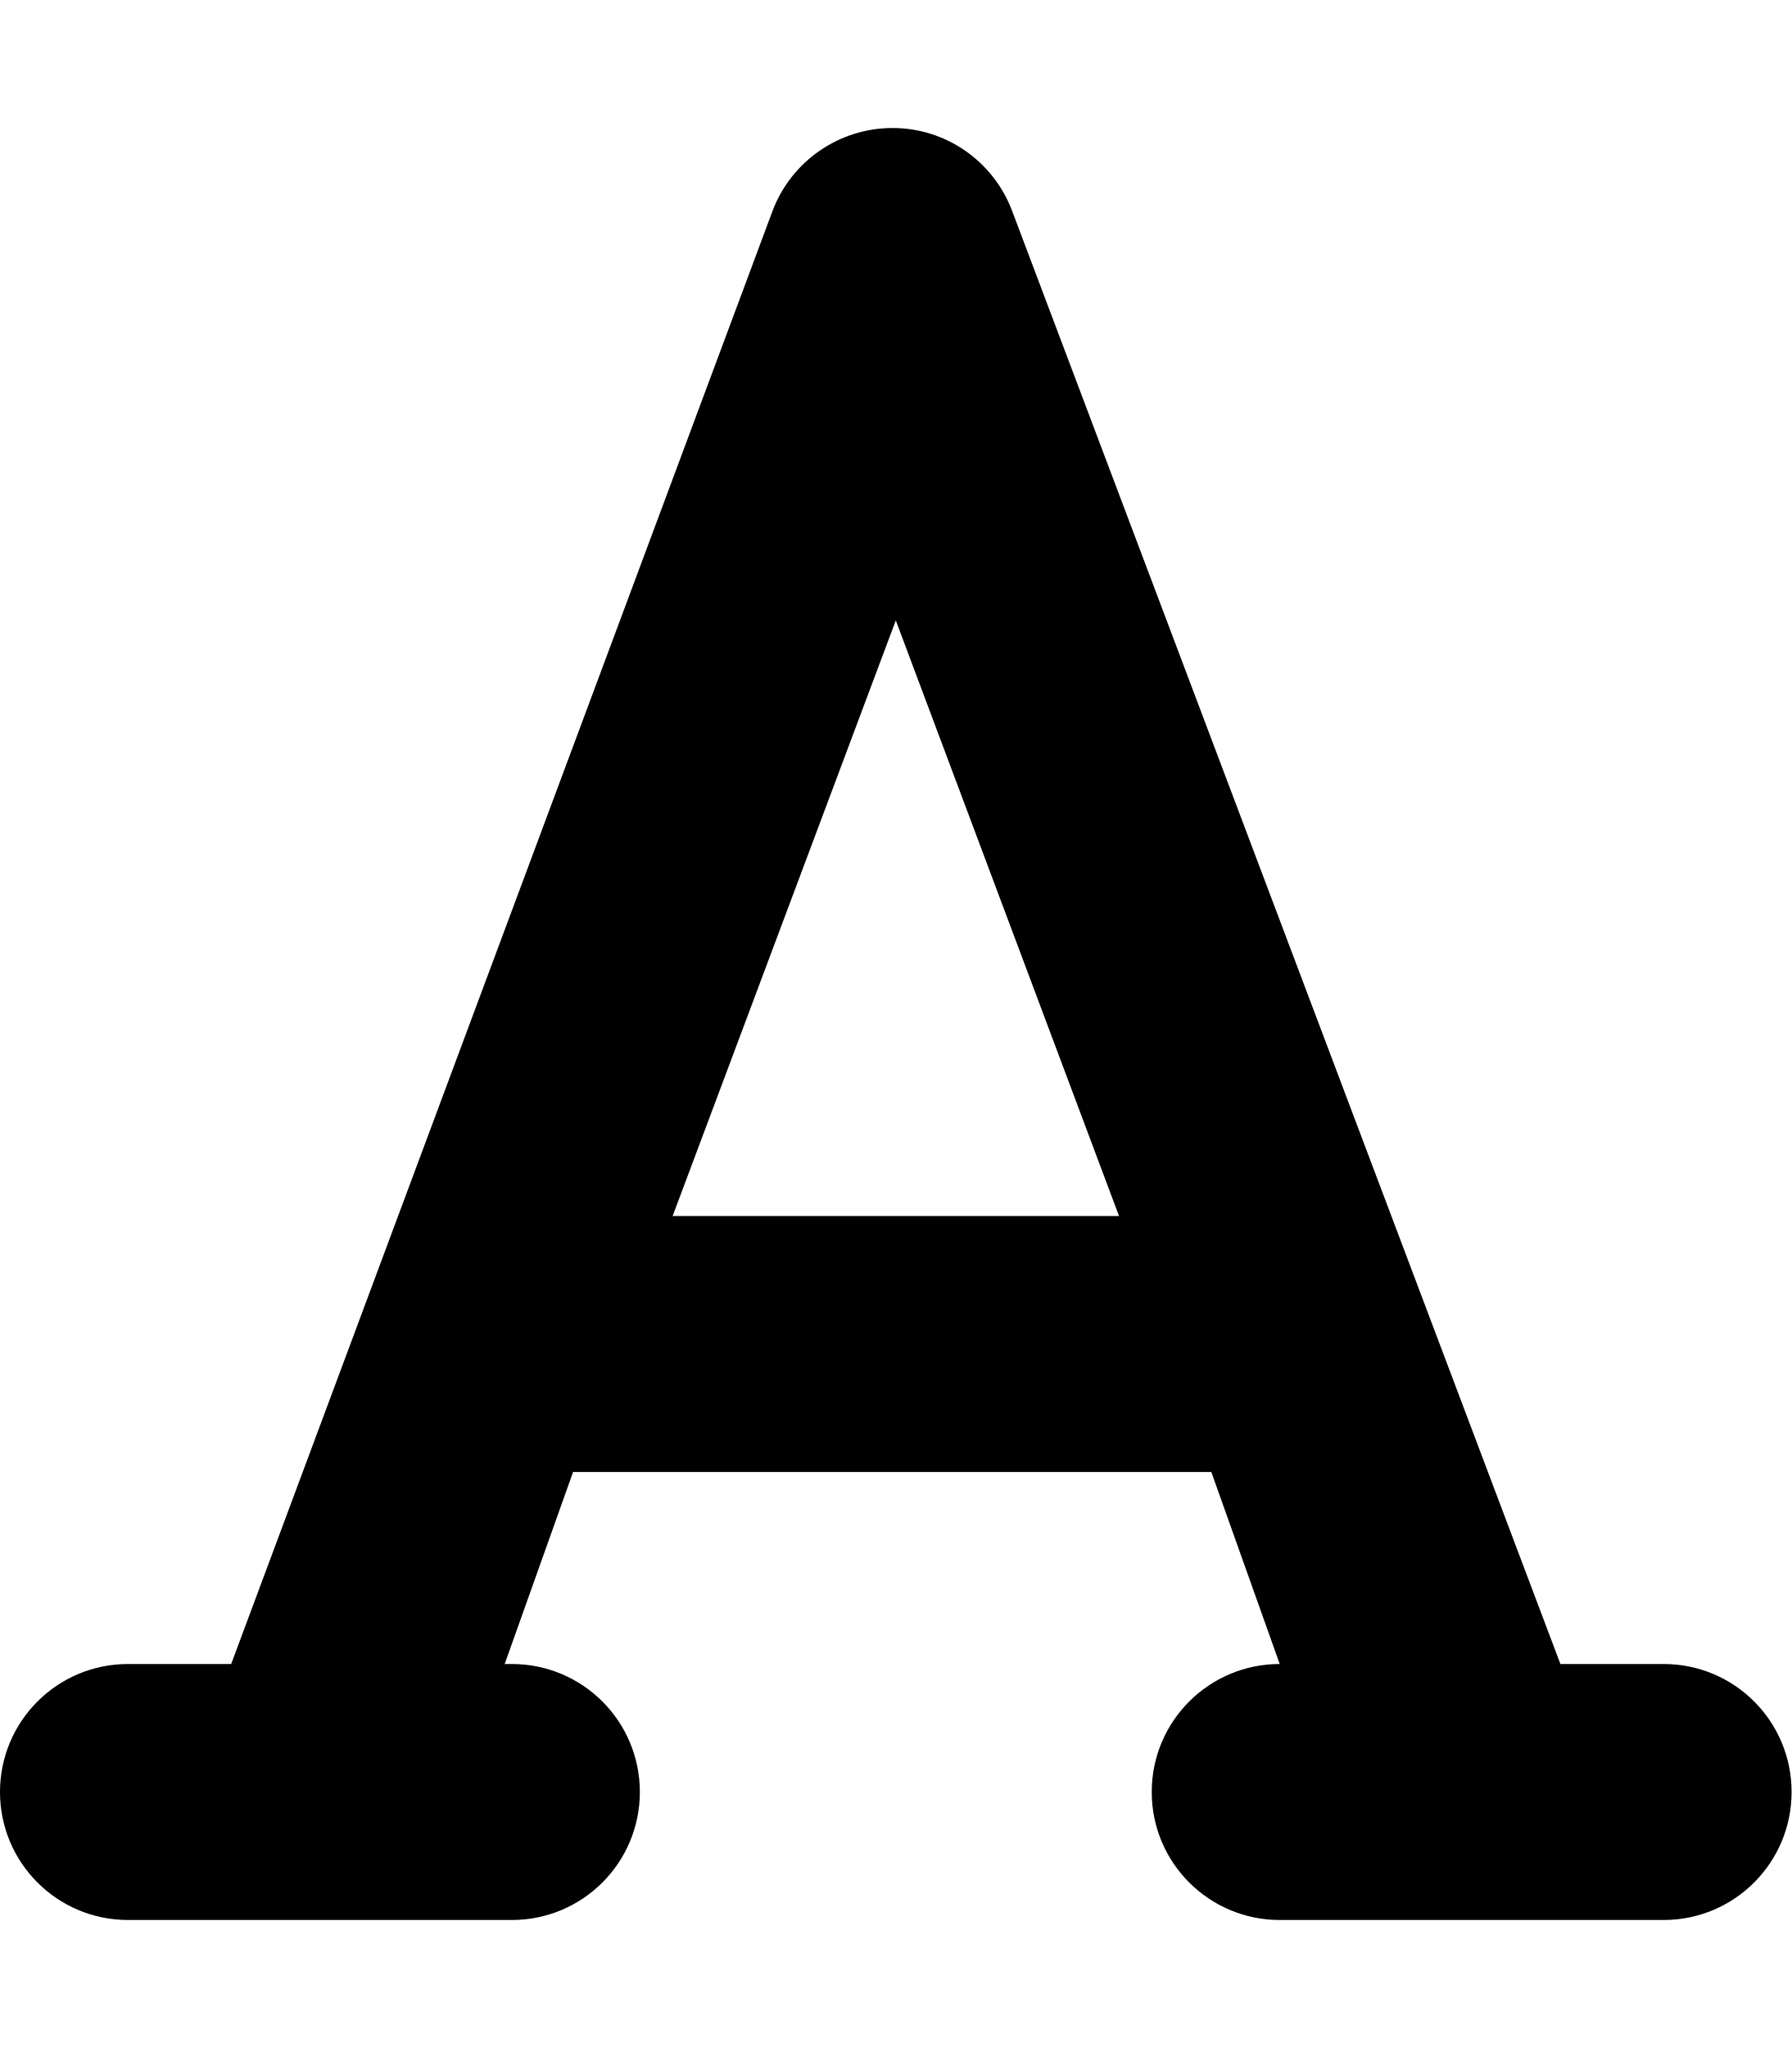
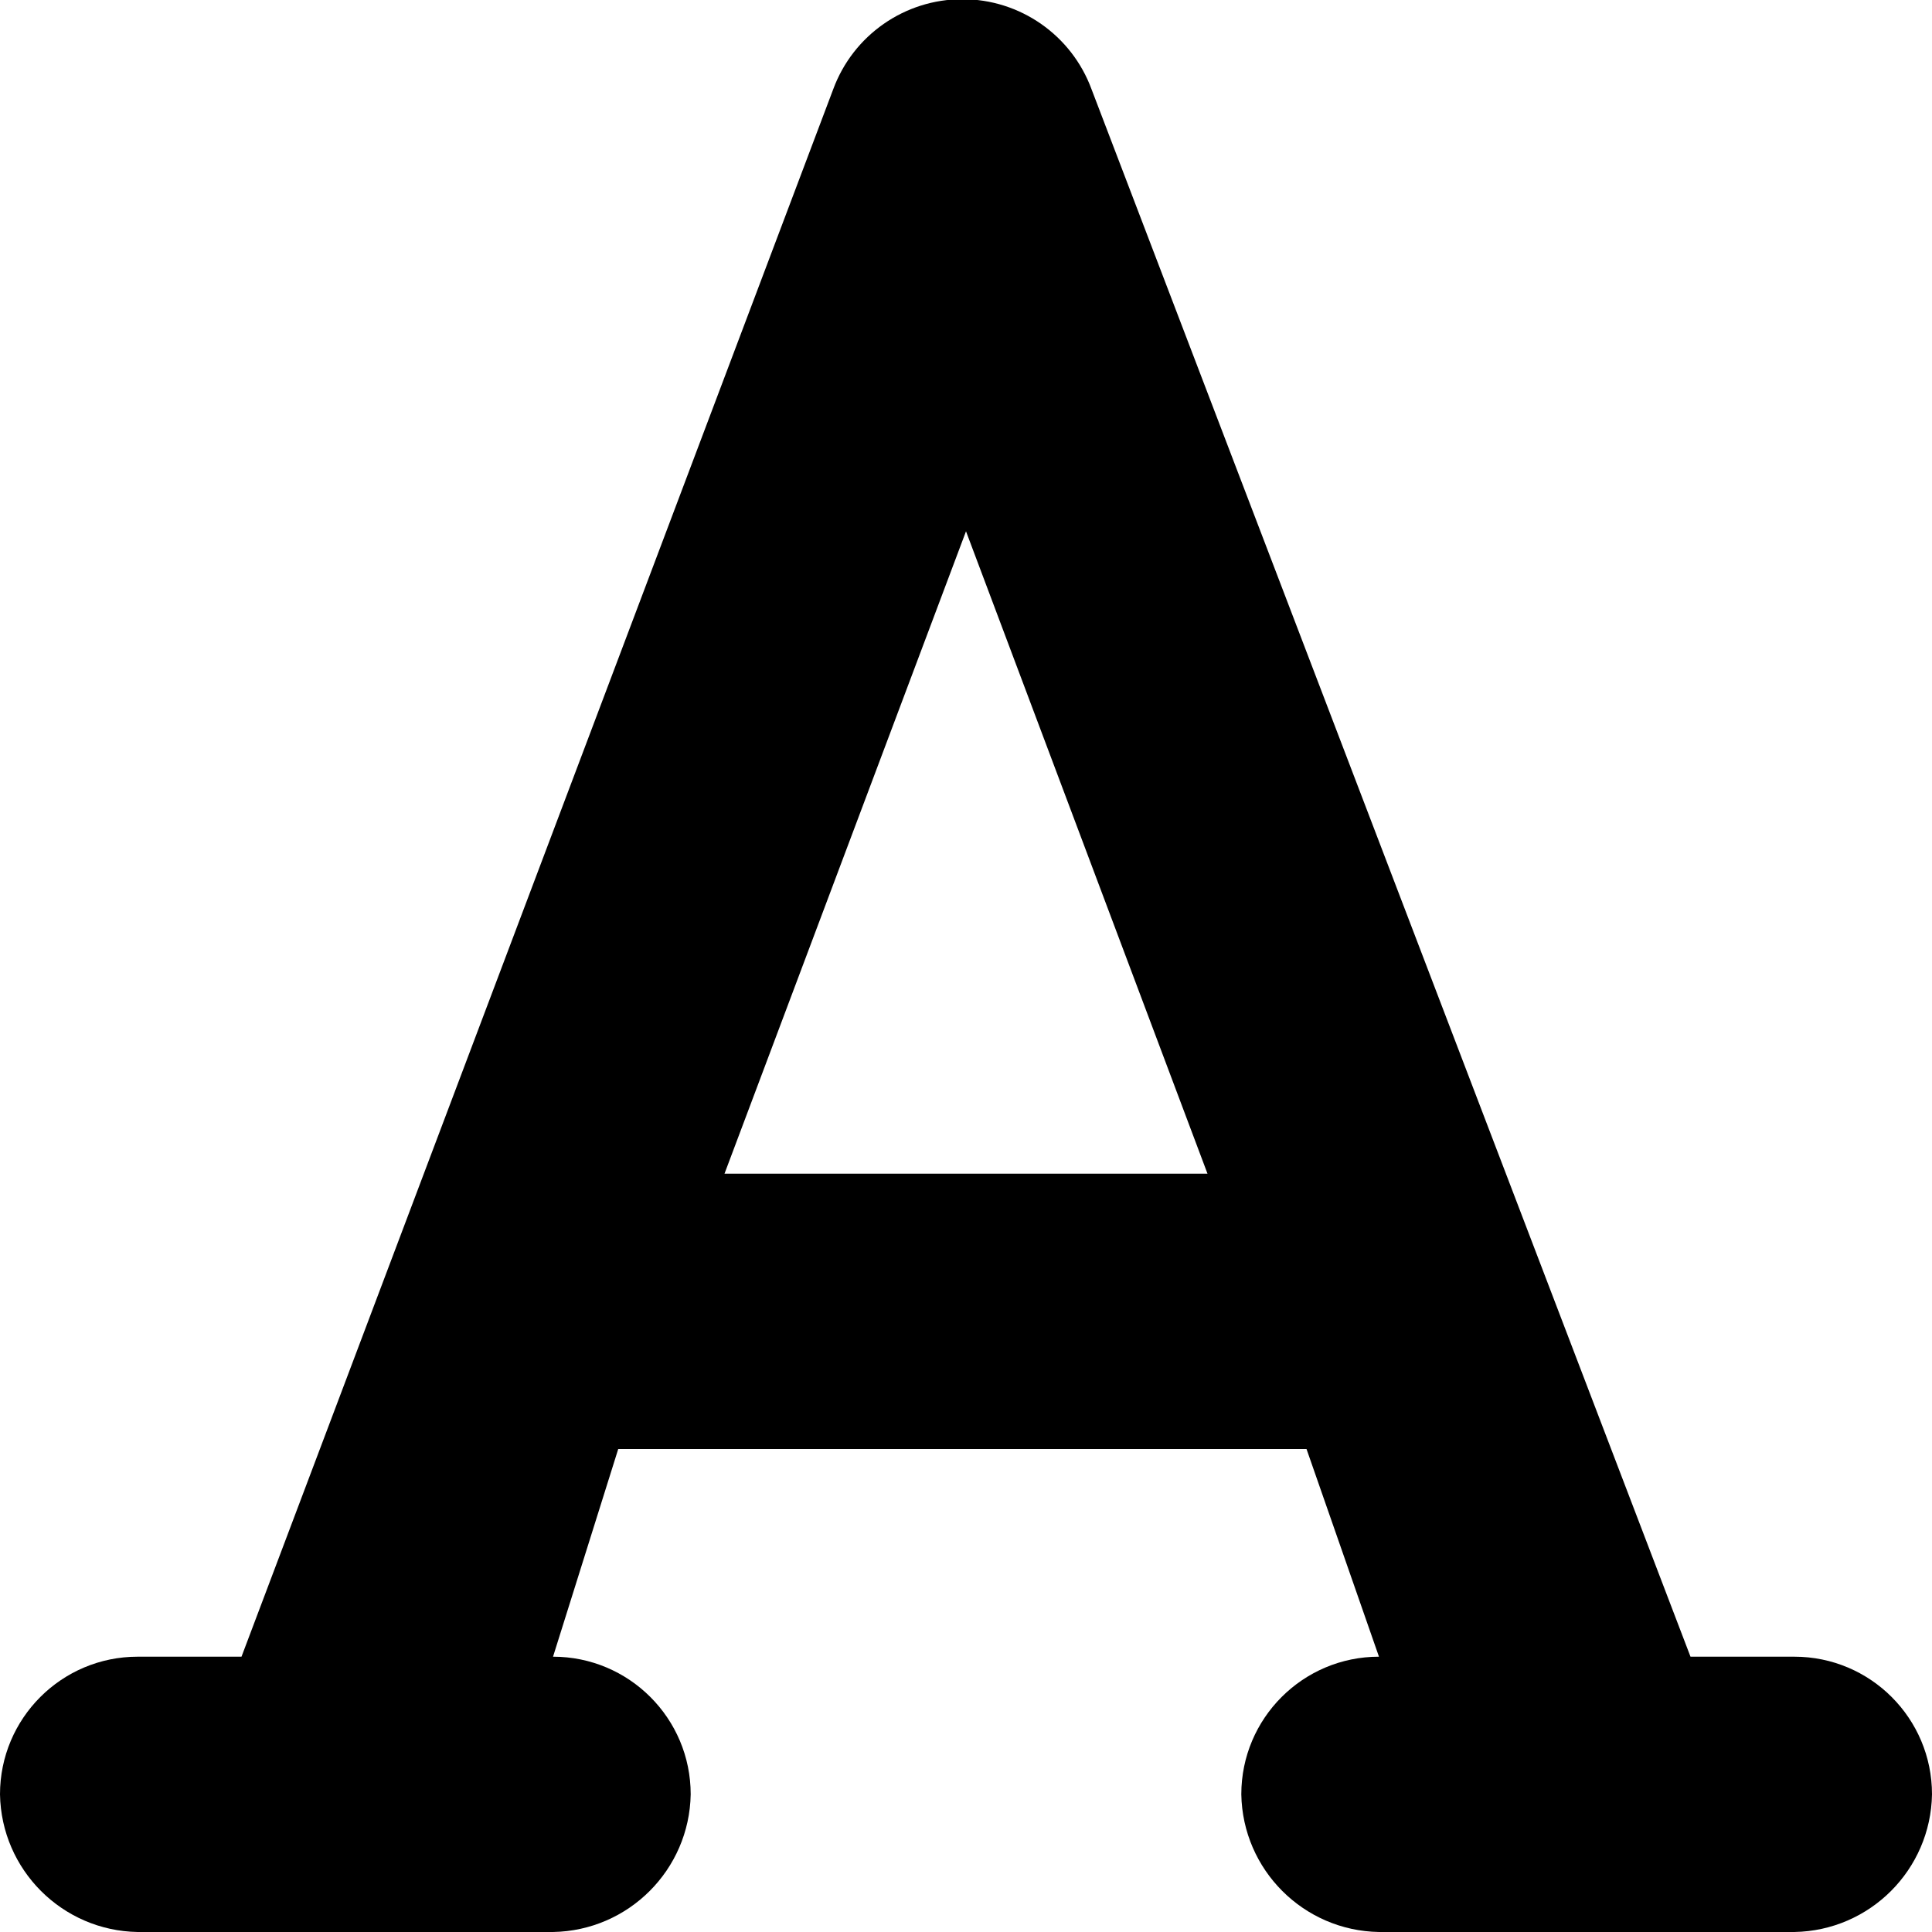
- <svg xmlns="http://www.w3.org/2000/svg" class="icon" viewBox="0 0 448 512">
-   <path d="M416 416h-25.81L253.1 52.76C248.412 40.29 236.53 32 223.19 32s-25.34 8.289-30.02 20.76L57.81 416H32c-17.67 0-32 14.31-32 32s14.33 32 32 32h96c17.67 0 32-14.31 32-32s-14.33-32-32-32h-1.8l17.1-48h159.6l17.1 48c-17.67 0-32 14.31-32 32s14.33 32 32 32h96c17.67 0 32-14.31 32-32s-14.3-32-32-32zM168.2 304 224 155.1 279.82 304H168.2z" />
+ <svg xmlns="http://www.w3.org/2000/svg" viewBox="0 0 8 8">
+   <path d="M7.43 6.86H7L4.52.37a.57.57 0 0 0-1.07 0L1 6.86H.57a.57.57 0 0 0-.57.57.58.58 0 0 0 .57.57h1.72a.58.58 0 0 0 .57-.57.57.57 0 0 0-.57-.57L2.56 6h2.85l.3.86a.57.57 0 0 0-.57.57.58.58 0 0 0 .57.57h1.72A.58.58 0 0 0 8 7.43a.57.57 0 0 0-.57-.57ZM3 4.86 4 2.2l1 2.66Z" />
</svg>
